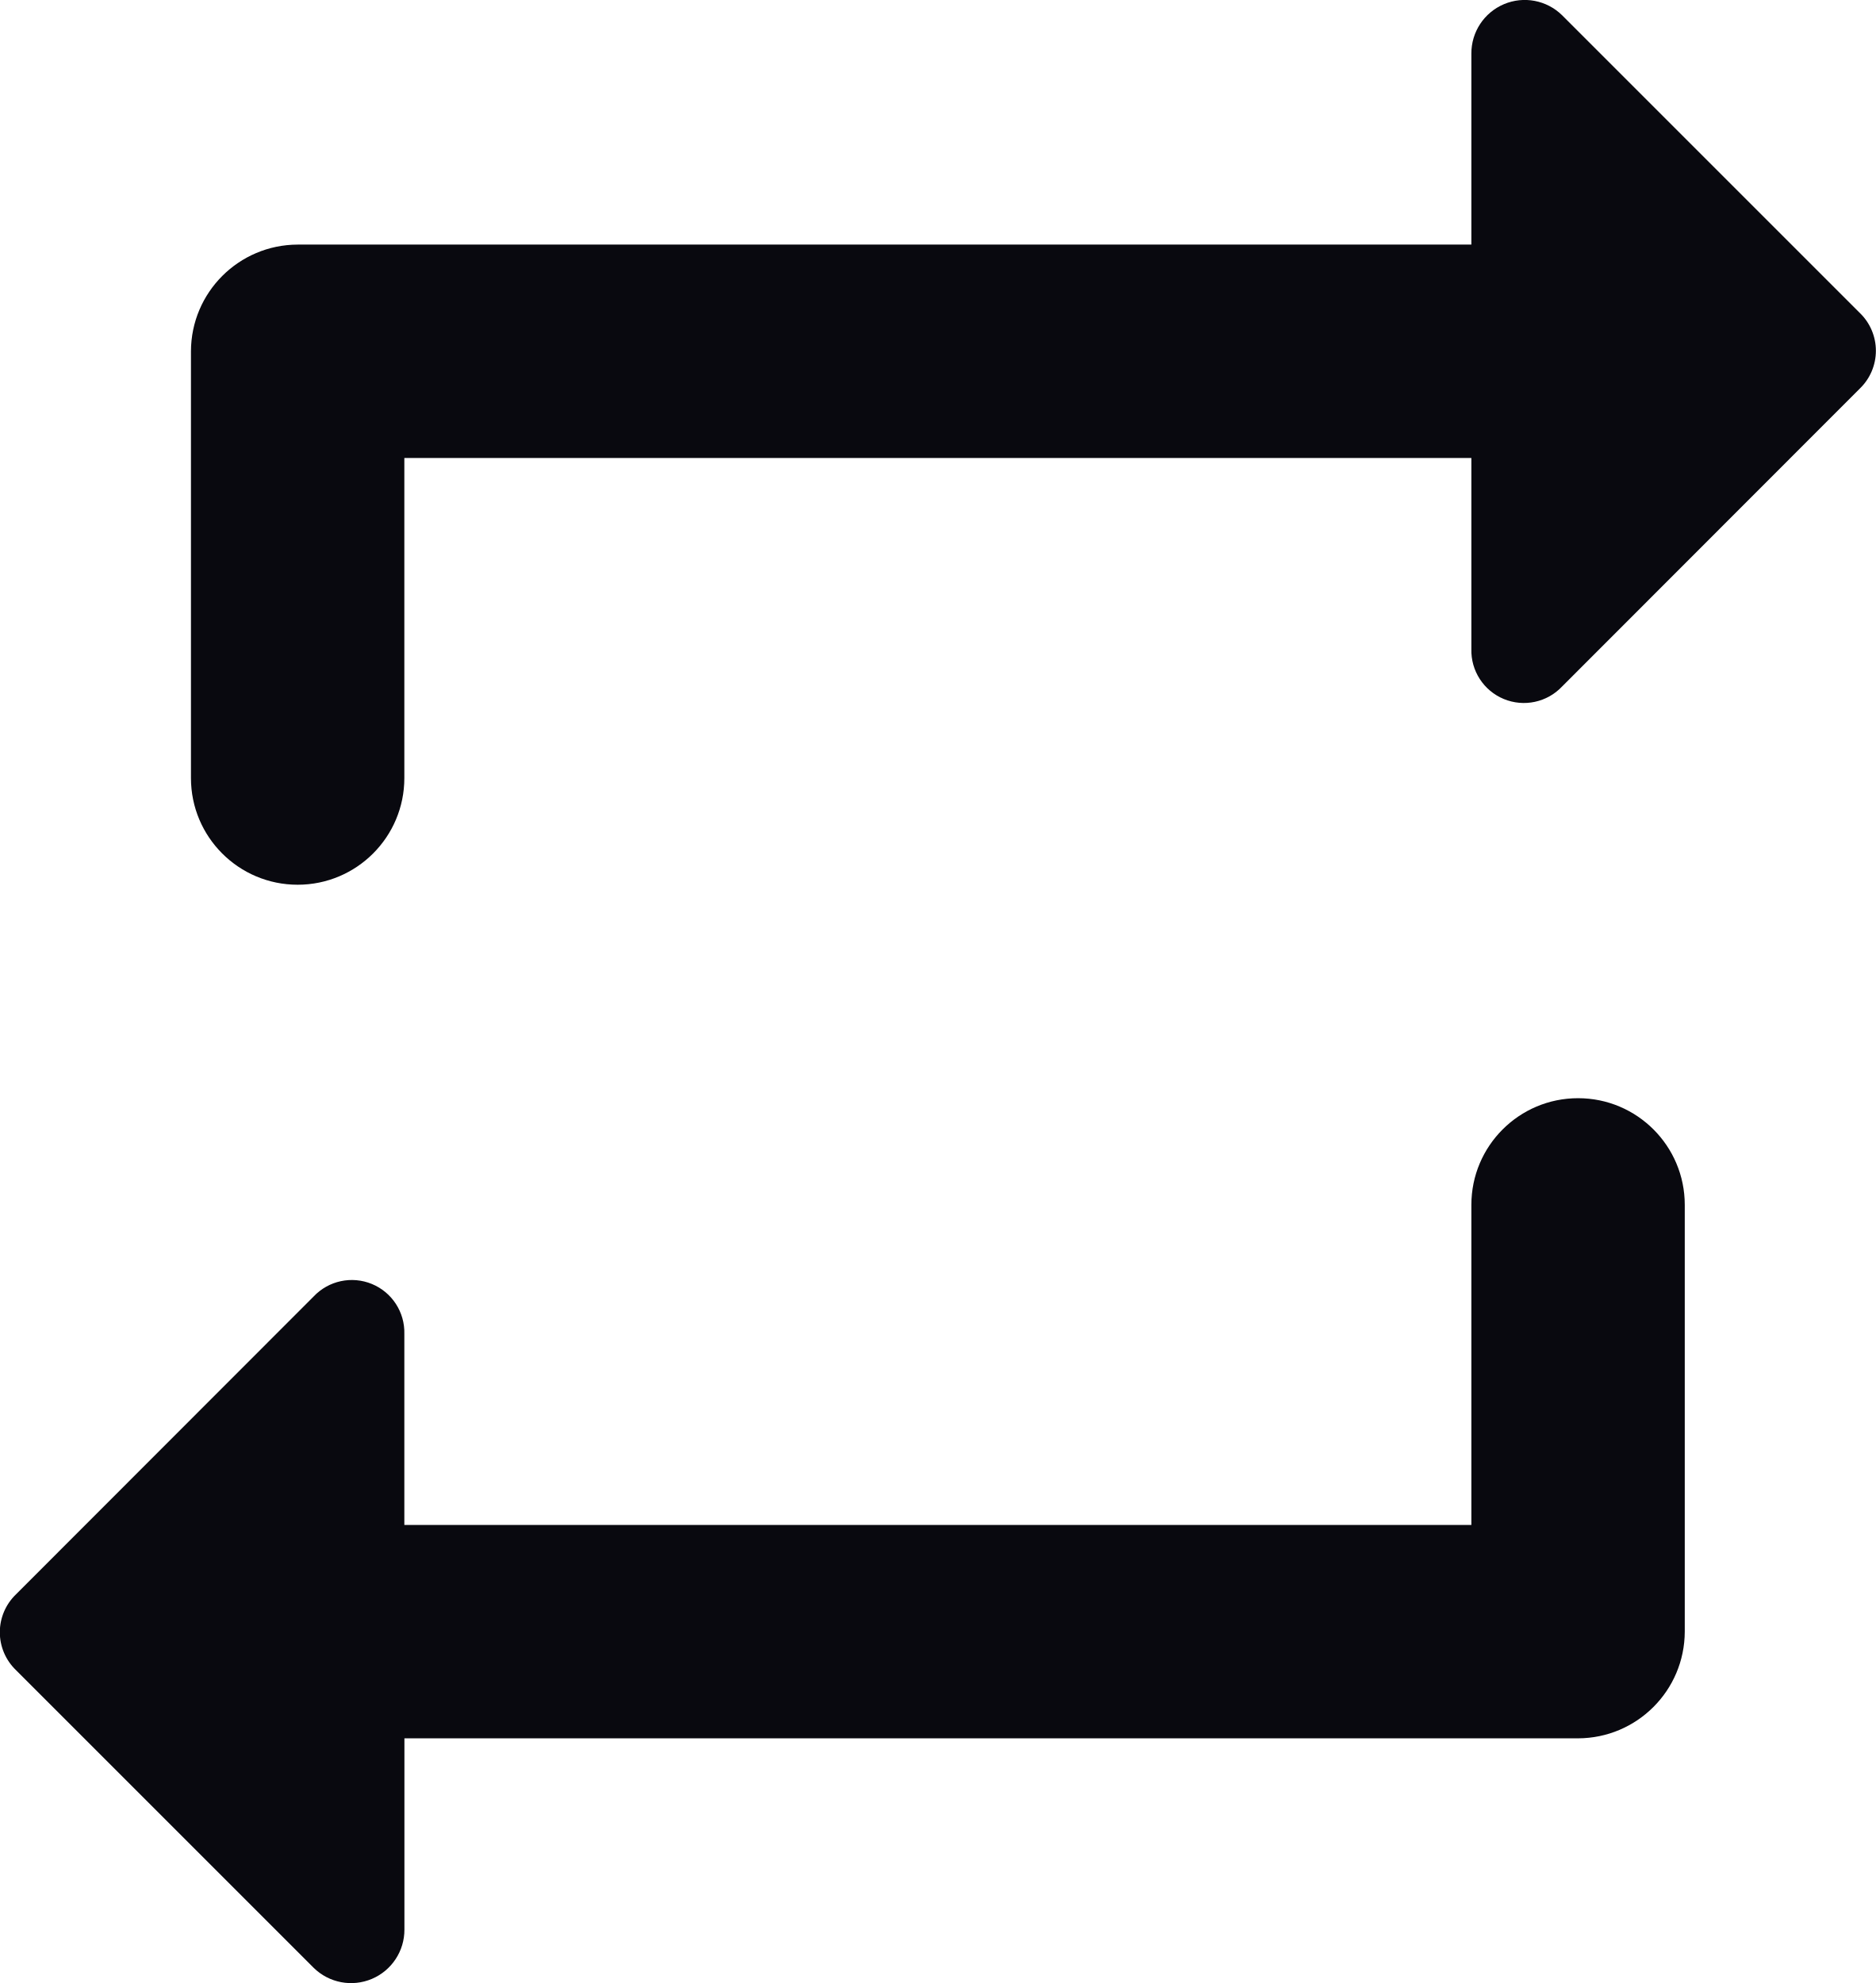
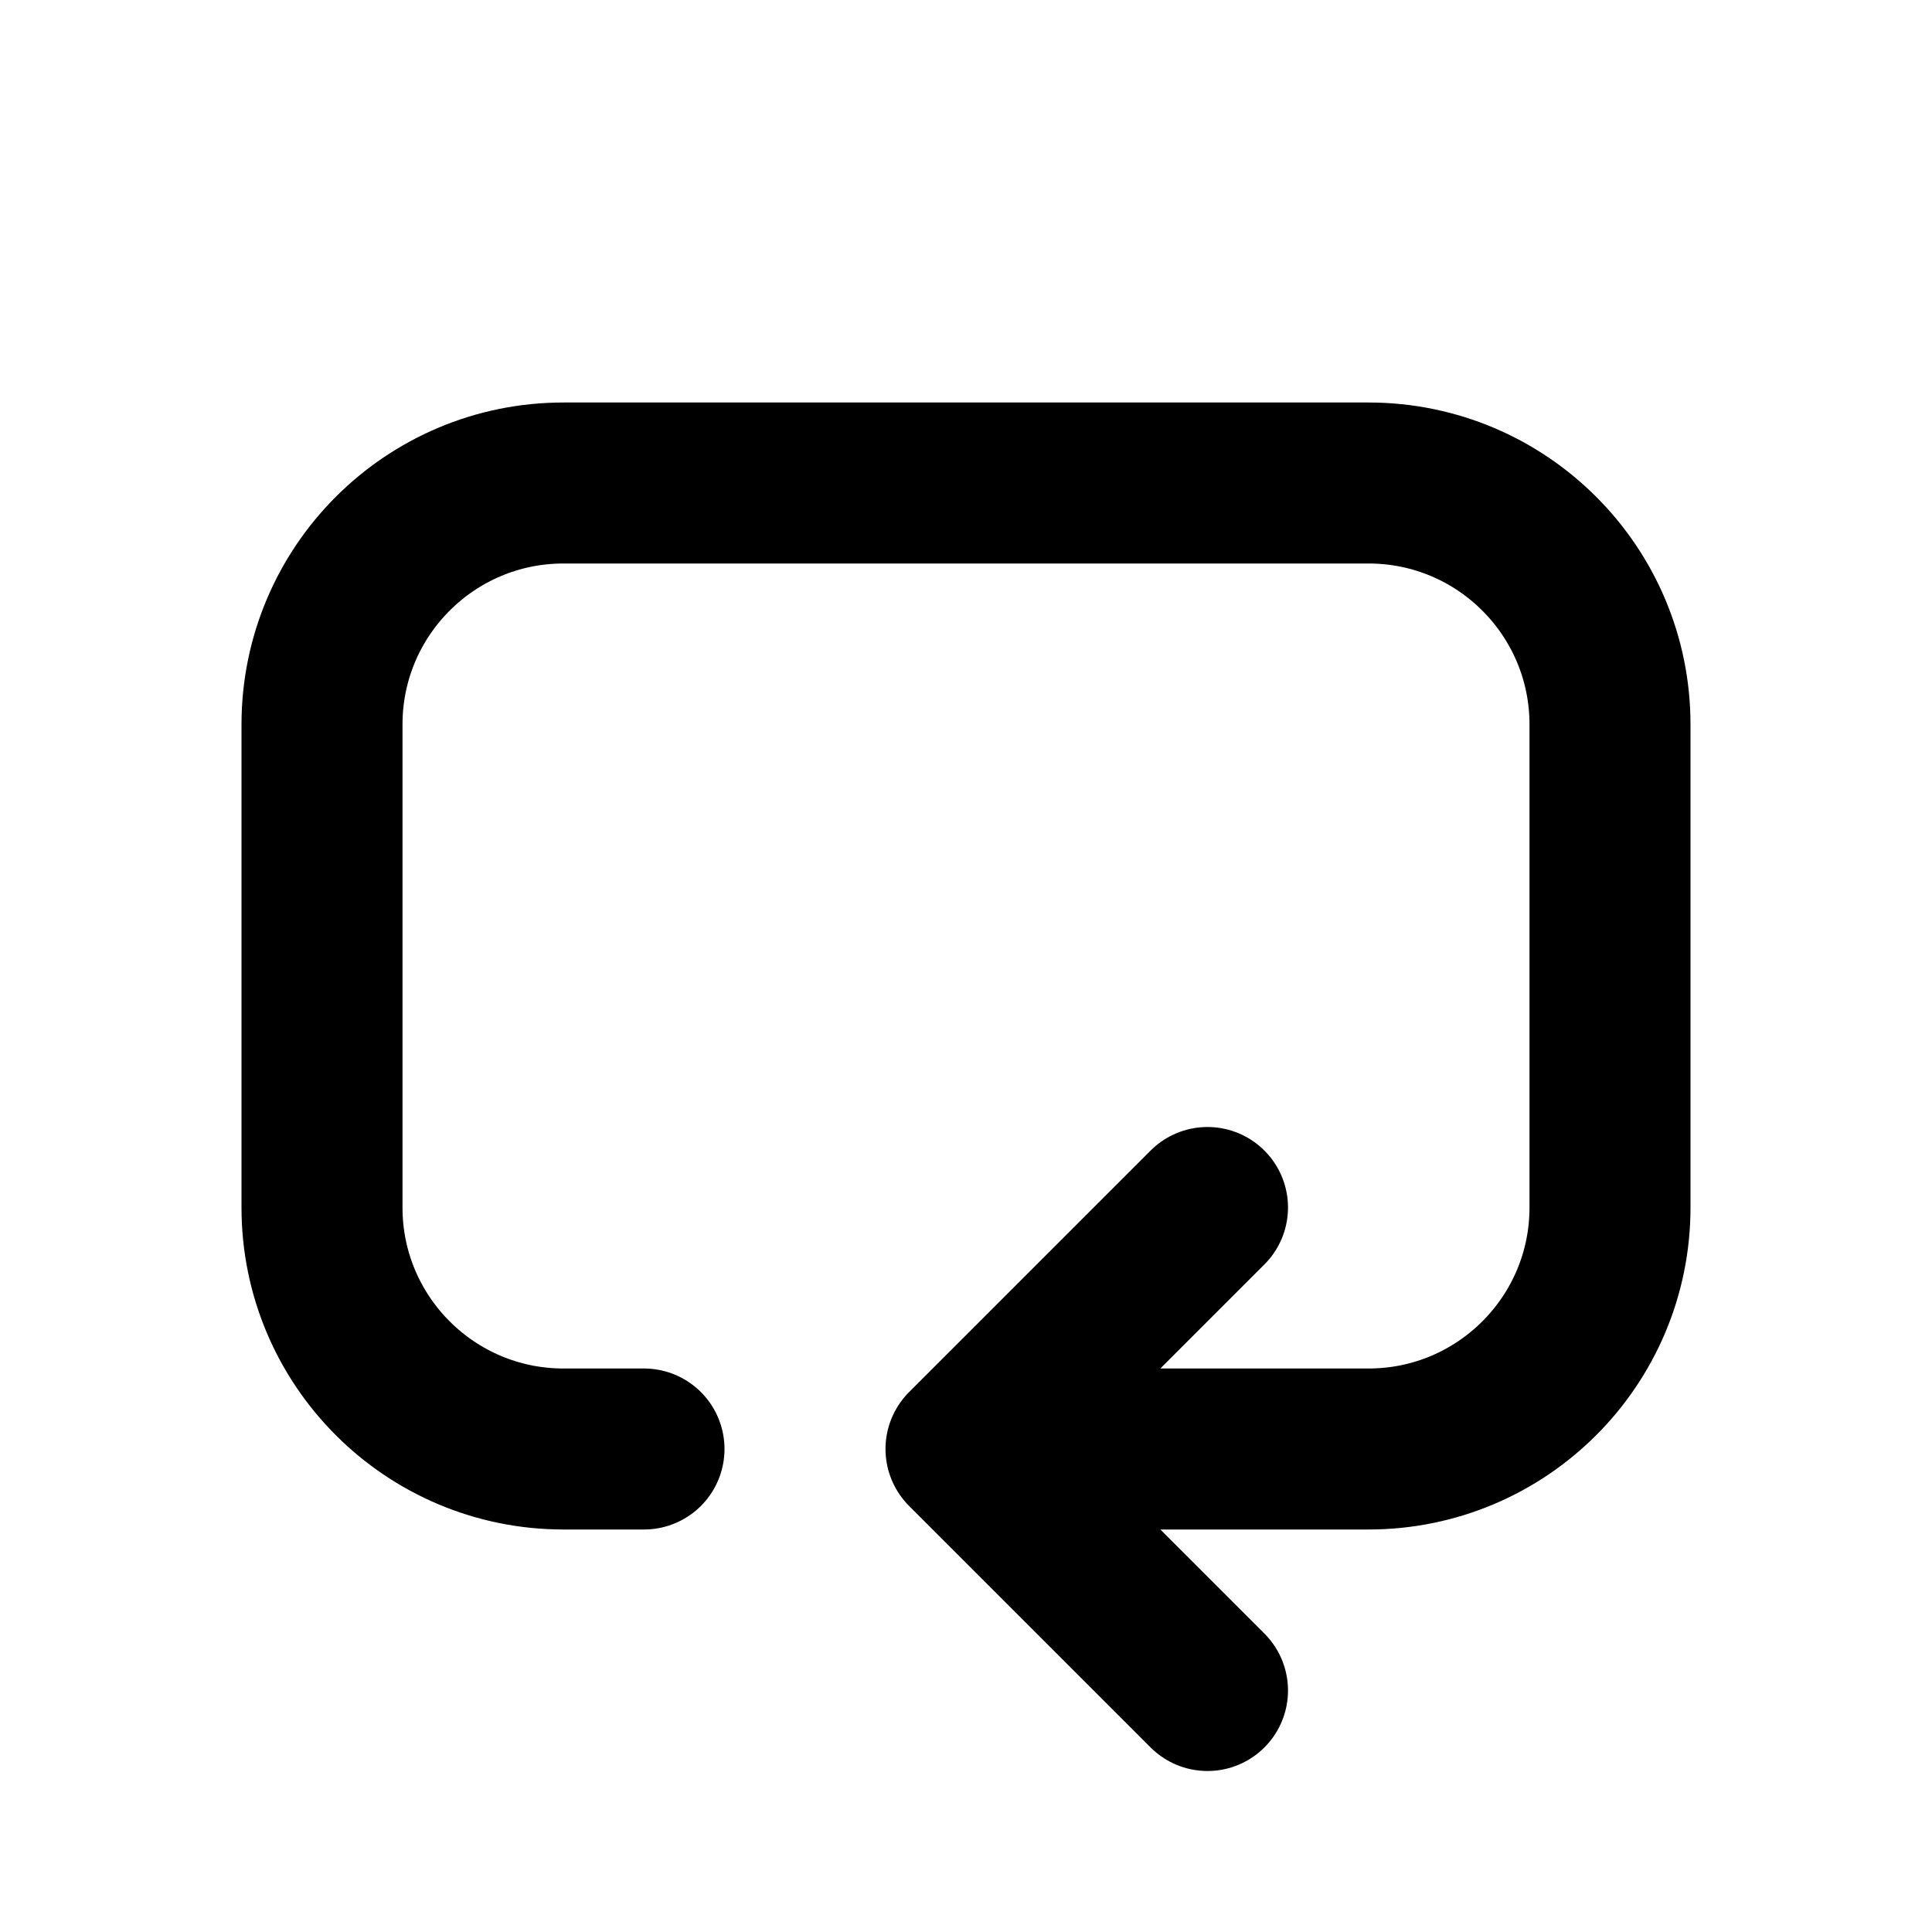
- <svg xmlns="http://www.w3.org/2000/svg" width="25" height="26.43" viewBox="0 0 25 26.43">
-   <path id="ic_round-repeat" d="M8.657,8.414H22.878V10.96a.7.7,0,0,0,1.209.5L28.054,7.49a.7.7,0,0,0,0-1.01L24.087,2.513a.711.711,0,0,0-1.209.512V5.57H7.235A1.426,1.426,0,0,0,5.813,6.992v5.688a1.422,1.422,0,1,0,2.844,0ZM22.878,22.635H8.657V20.09a.7.7,0,0,0-1.209-.5L3.481,23.56a.7.7,0,0,0,0,1.01l3.968,3.968a.711.711,0,0,0,1.209-.512V25.479H24.3a1.426,1.426,0,0,0,1.422-1.422V18.369a1.422,1.422,0,0,0-2.844,0Z" transform="translate(-3.268 -2.31)" fill="#09090f" />
+ <svg xmlns="http://www.w3.org/2000/svg" viewBox="0 0 24 24" fill="none">
+   <g id="SVGRepo_bgCarrier" stroke-width="0" />
+   <g id="SVGRepo_tracerCarrier" stroke-linecap="round" stroke-linejoin="round" />
+   <g id="SVGRepo_iconCarrier">
+     <path d="M8 18H7C5.343 18 4 16.657 4 15V9C4 7.343 5.343 6 7 6H17C18.657 6 20 7.343 20 9V15C20 16.657 18.657 18 17 18H12M12 18L15 15M12 18L15 21" stroke="#000000" stroke-width="2" stroke-linecap="round" stroke-linejoin="round" />
+   </g>
</svg>
